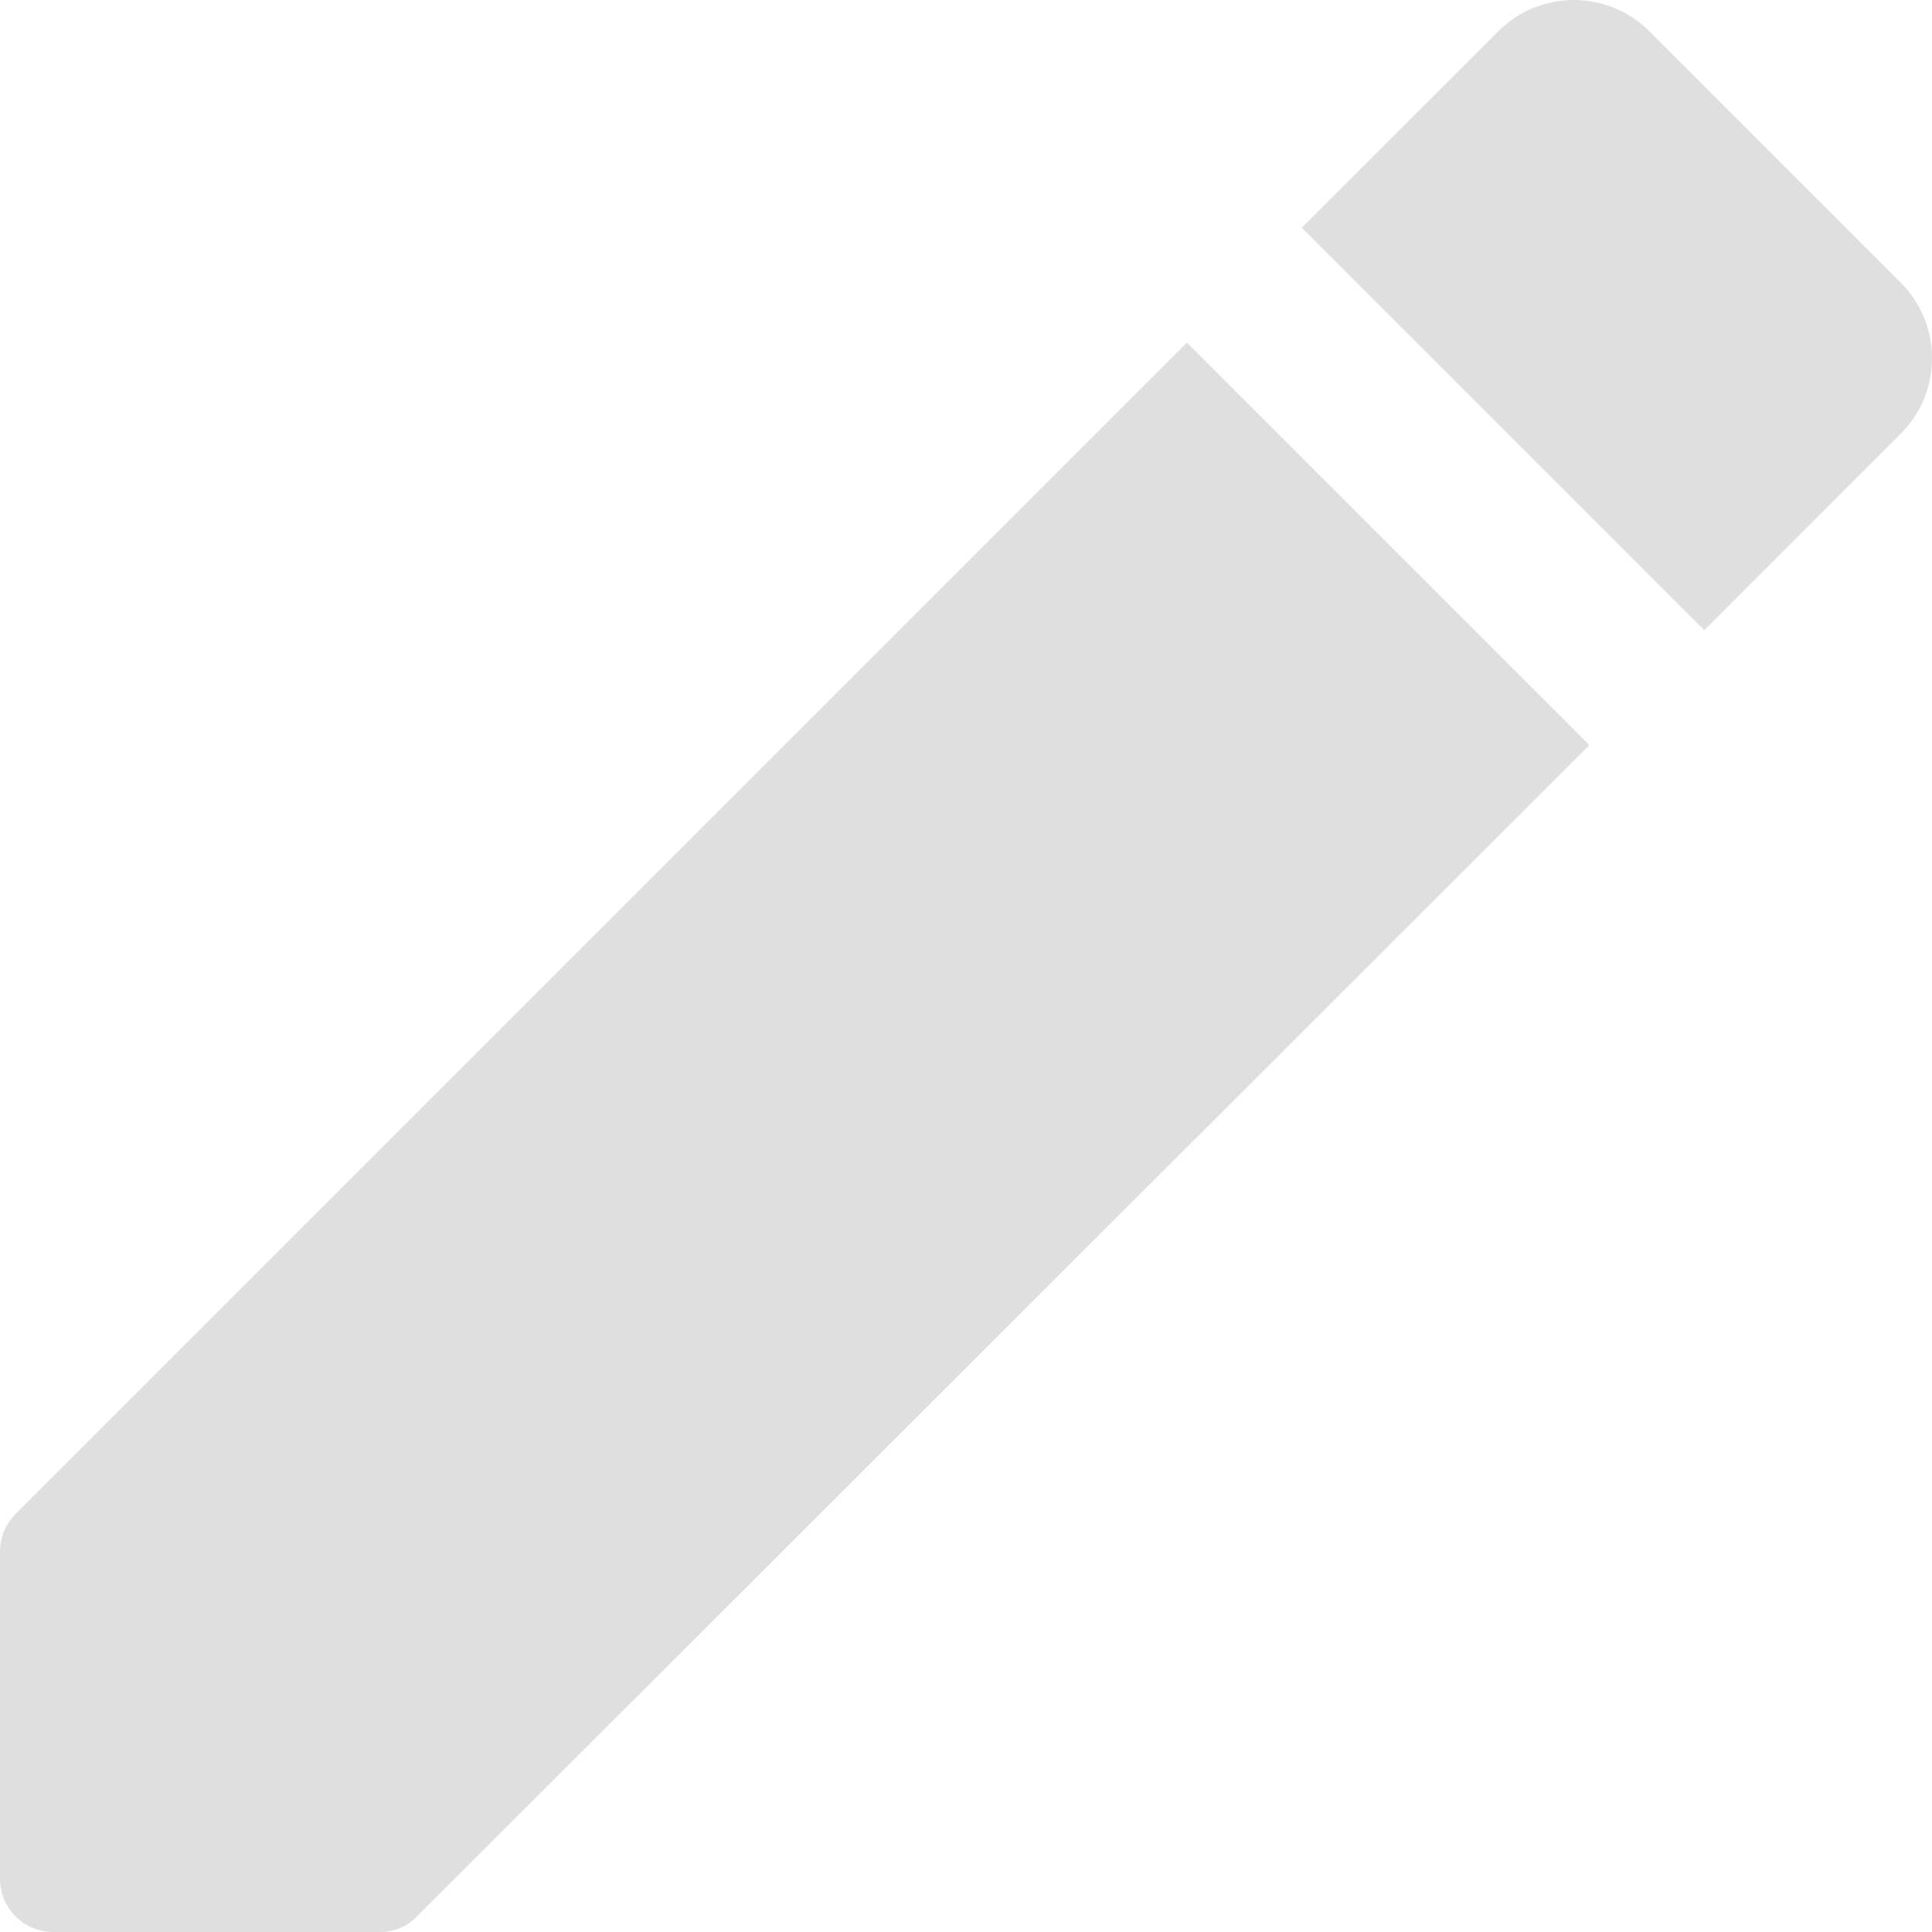
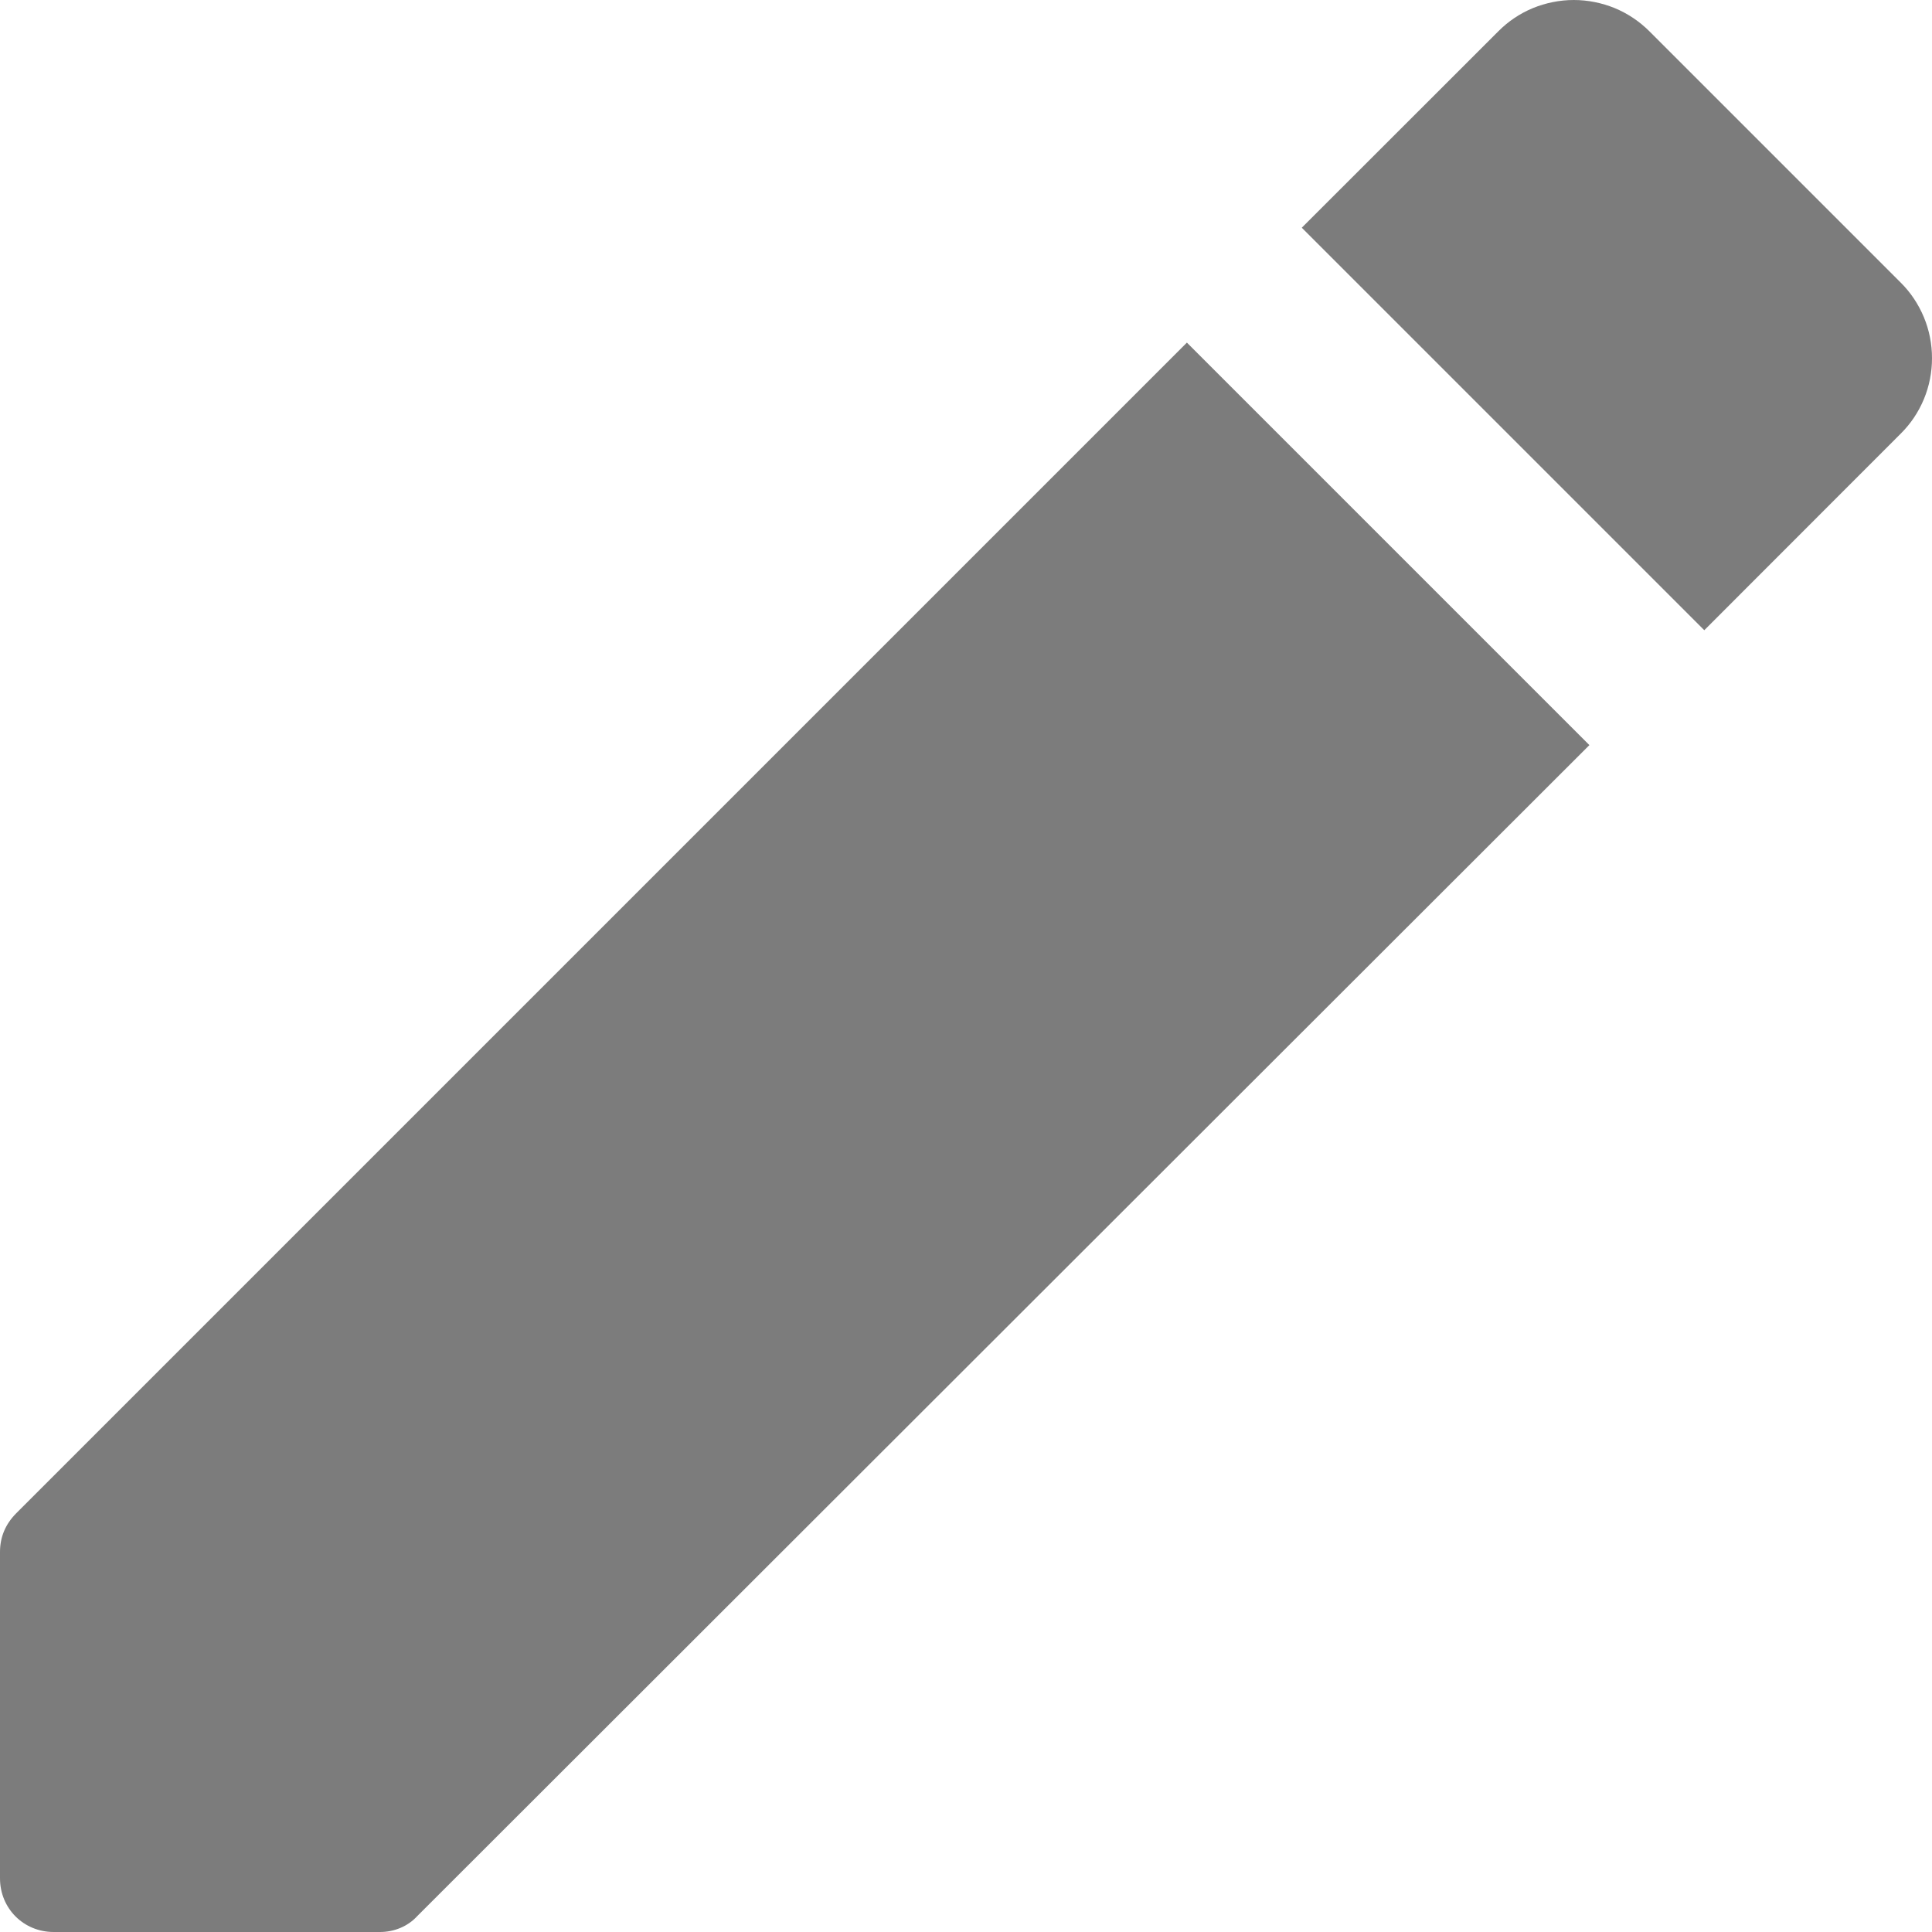
<svg xmlns="http://www.w3.org/2000/svg" width="15" height="15" viewBox="0 0 15 15" fill="none">
-   <path d="M0 12.05V14.583C0 14.817 0.183 15 0.417 15H2.95C3.058 15 3.166 14.958 3.241 14.875L12.34 5.785L9.215 2.66L0.125 11.75C0.042 11.834 0 11.934 0 12.05ZM14.756 3.368C14.834 3.291 14.895 3.2 14.937 3.099C14.979 2.998 15 2.89 15 2.781C15 2.672 14.979 2.564 14.937 2.463C14.895 2.362 14.834 2.27 14.756 2.193L12.807 0.244C12.729 0.166 12.638 0.105 12.537 0.063C12.436 0.022 12.328 0 12.219 0C12.11 0 12.002 0.022 11.901 0.063C11.8 0.105 11.709 0.166 11.632 0.244L10.107 1.768L13.232 4.893L14.756 3.368Z" fill="#DFDFDF" />
+   <path d="M0 12.05V14.583C0 14.817 0.183 15 0.417 15H2.95C3.058 15 3.166 14.958 3.241 14.875L12.34 5.785L9.215 2.66L0.125 11.75C0.042 11.834 0 11.934 0 12.05ZM14.756 3.368C14.834 3.291 14.895 3.2 14.937 3.099C14.979 2.998 15 2.89 15 2.781C15 2.672 14.979 2.564 14.937 2.463C14.895 2.362 14.834 2.27 14.756 2.193L12.807 0.244C12.729 0.166 12.638 0.105 12.537 0.063C12.436 0.022 12.328 0 12.219 0C12.11 0 12.002 0.022 11.901 0.063C11.8 0.105 11.709 0.166 11.632 0.244L10.107 1.768L13.232 4.893L14.756 3.368Z" fill="#7C7C7C" />
</svg>
